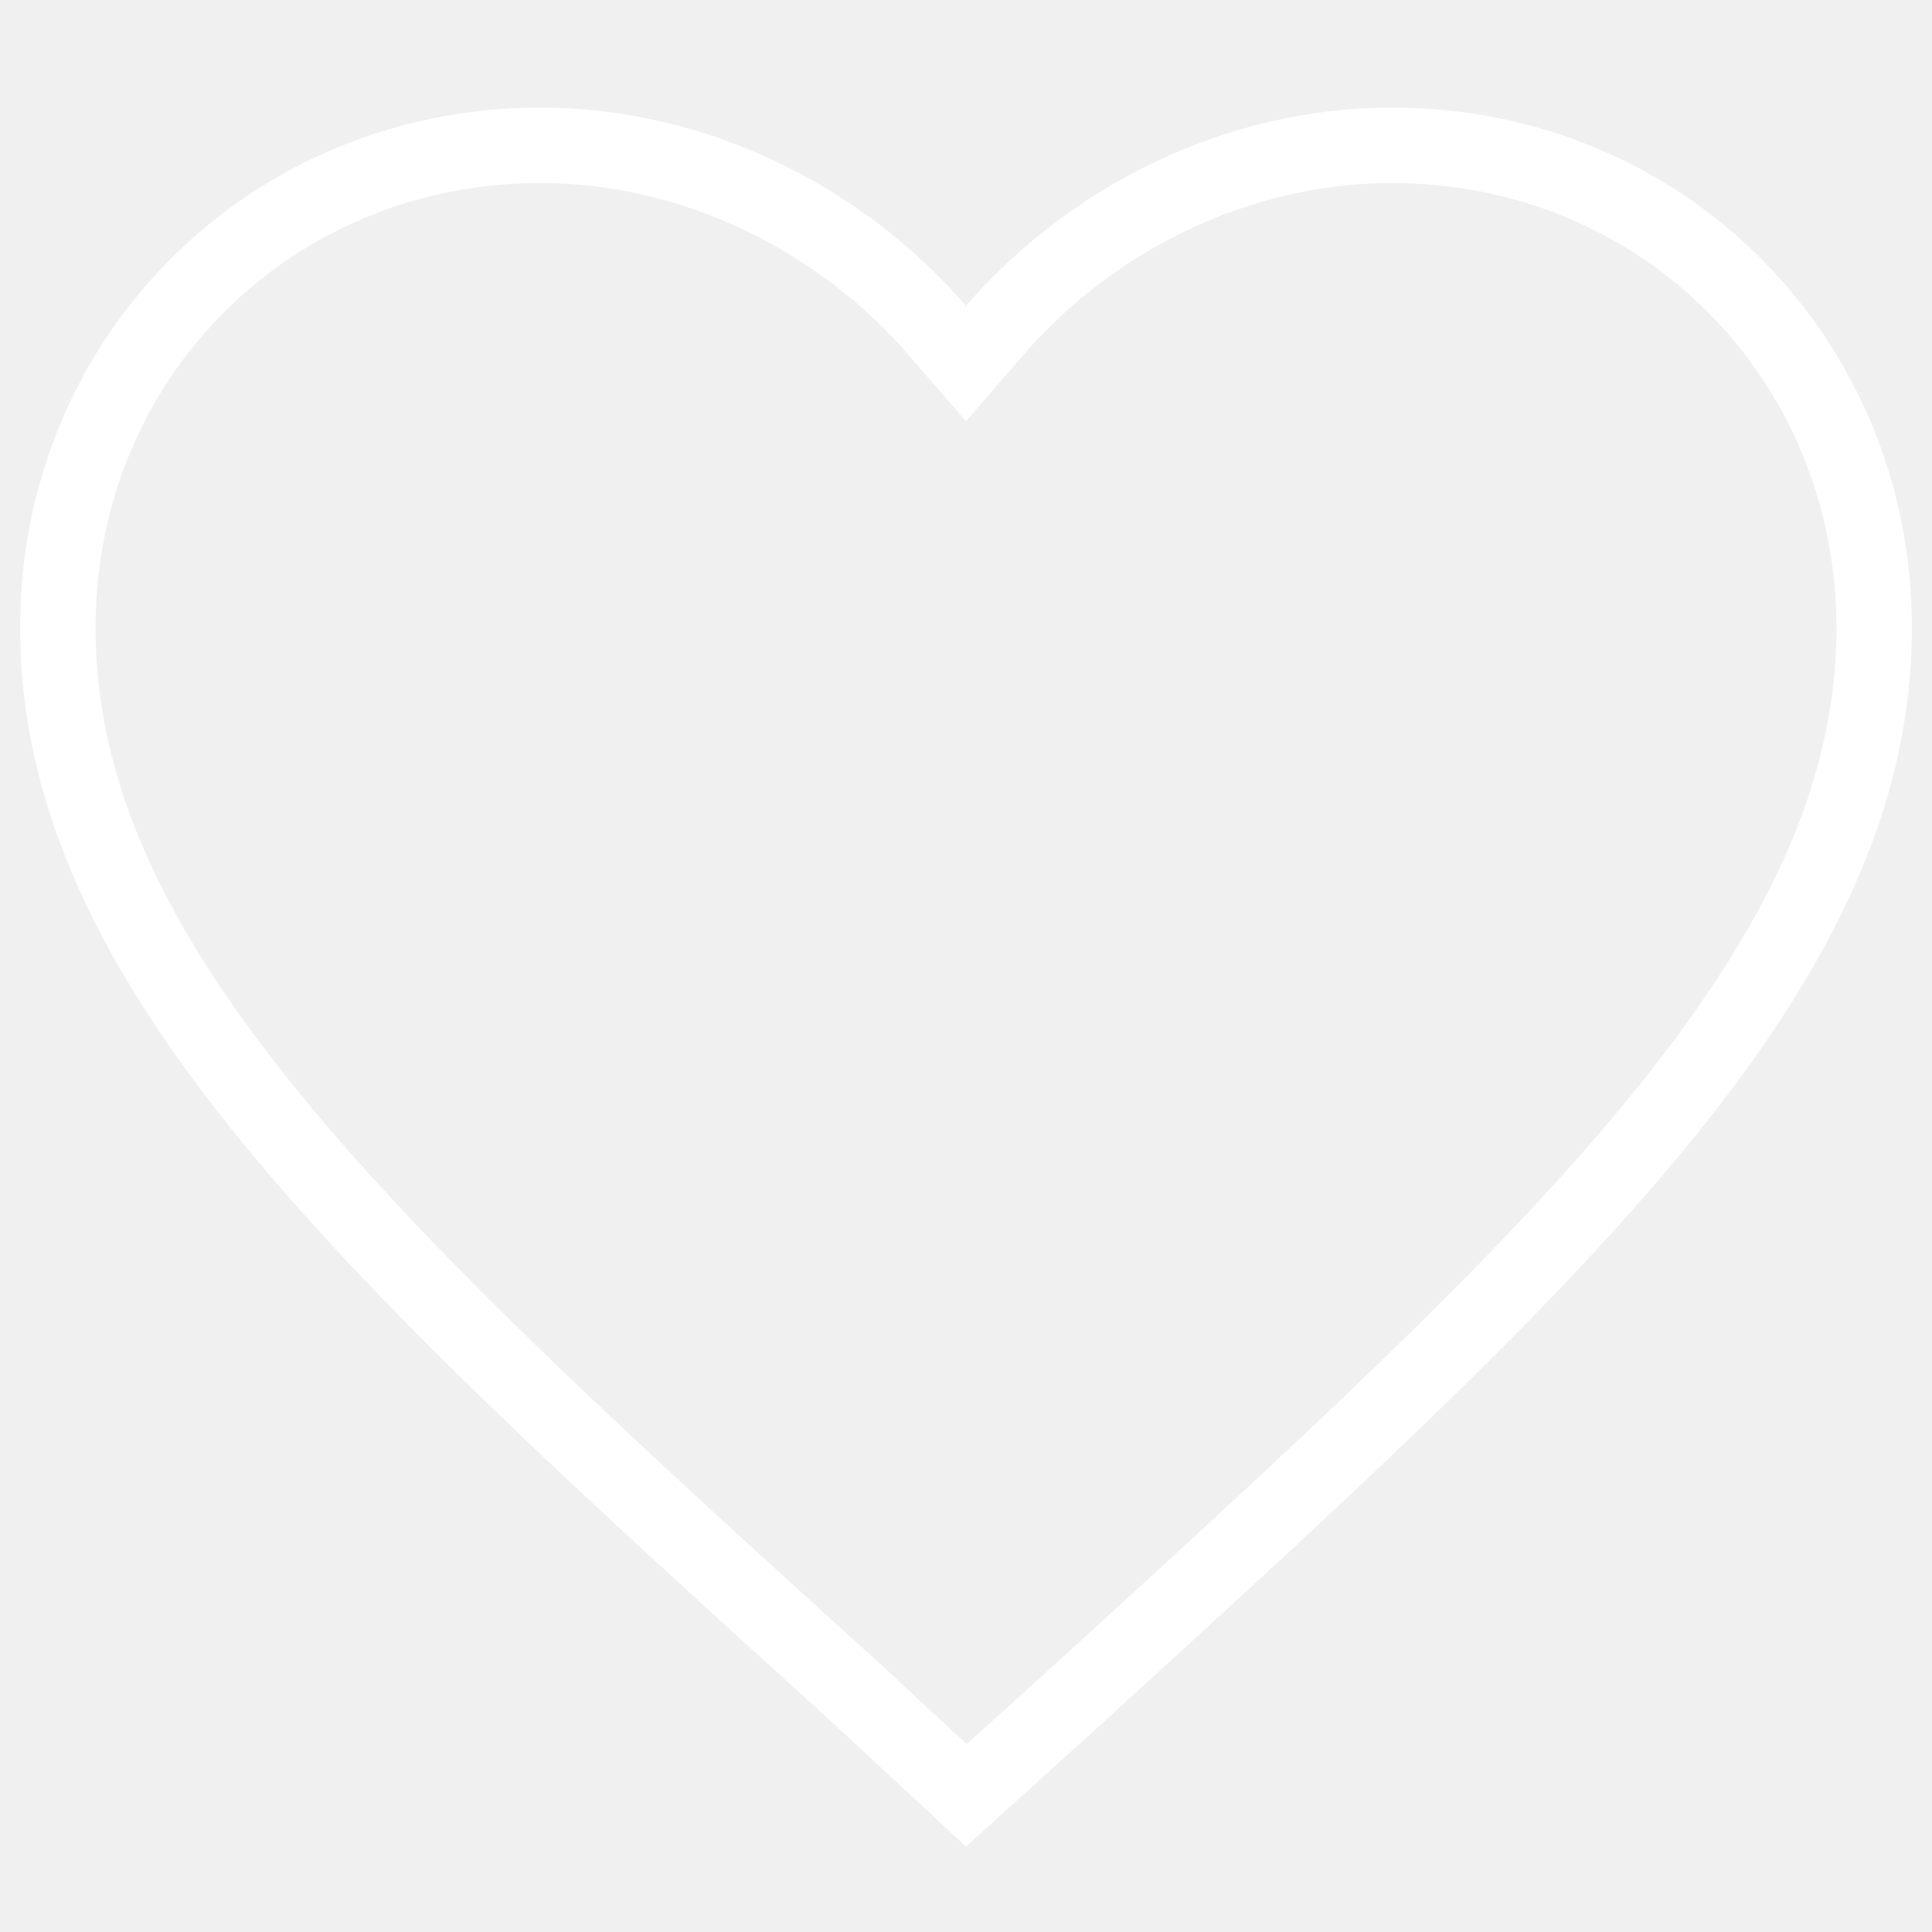
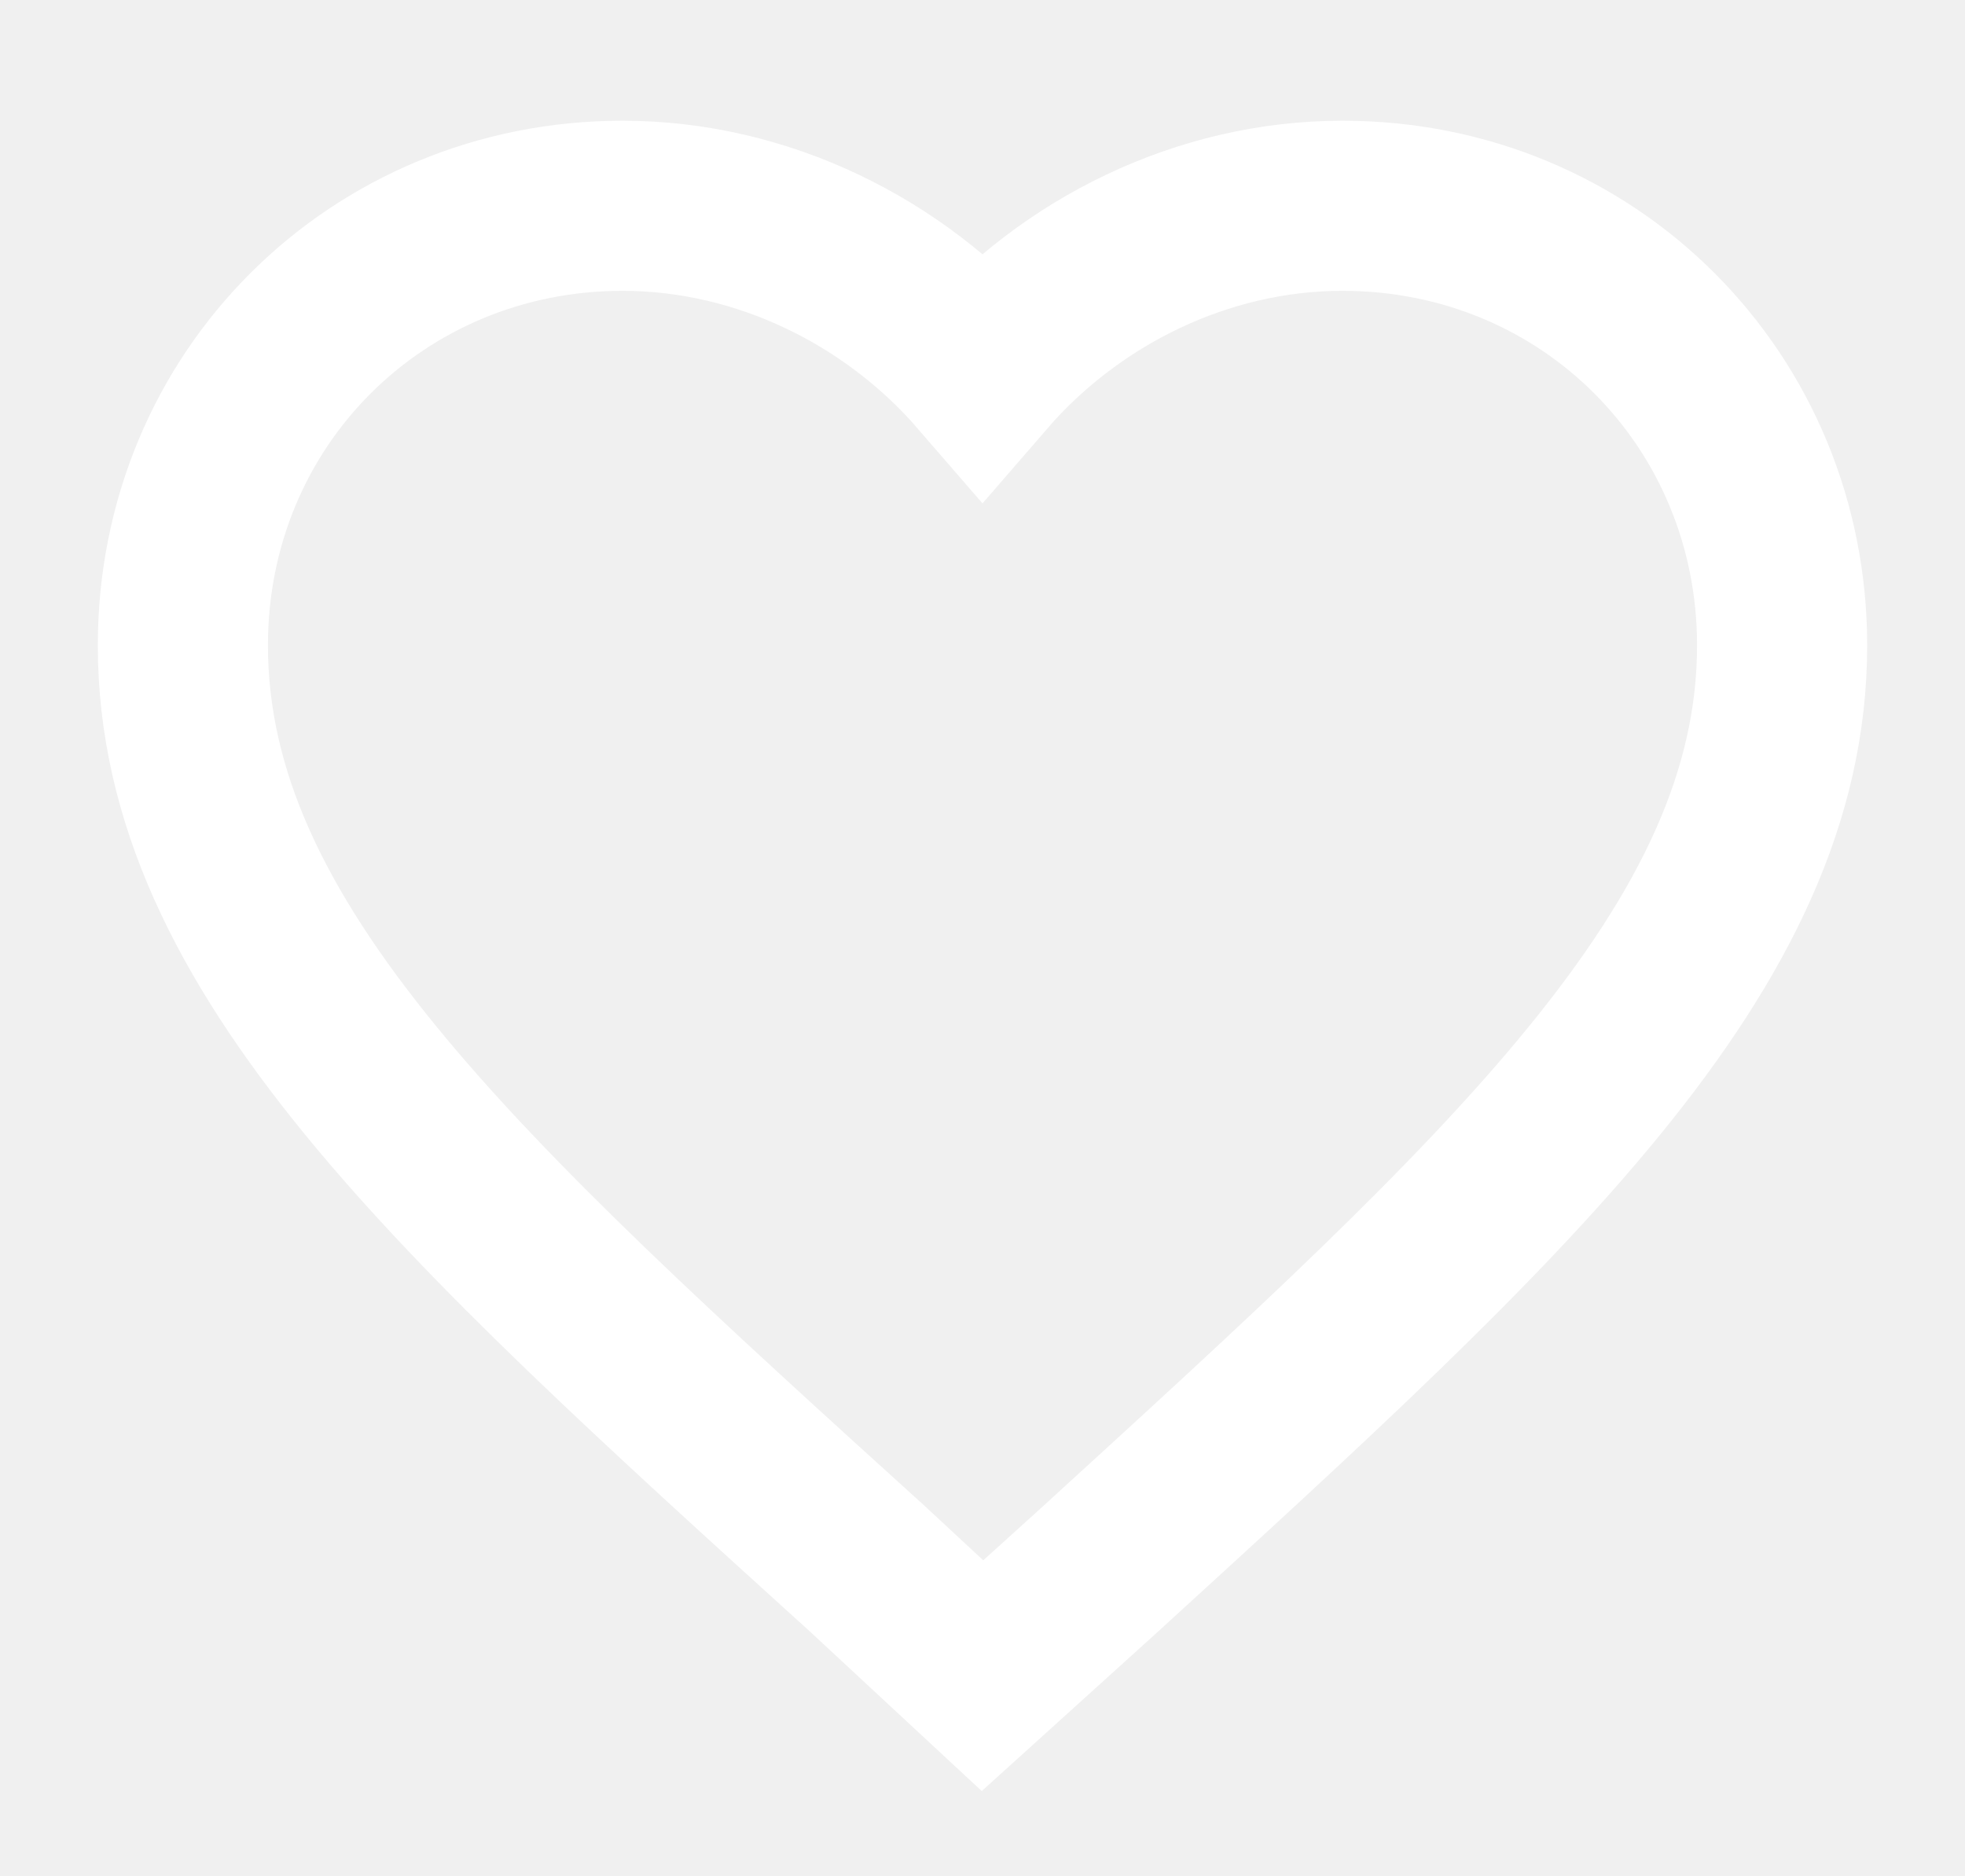
- <svg xmlns="http://www.w3.org/2000/svg" style="isolation:isolate" viewBox="0 0 96 96" width="96pt" height="96pt">
-   <defs>
-     <clipPath id="_clipPath_53JNdgQSeXBy5dNyQ721iUlwkxhDRXo8">
-       <rect width="96" height="96" />
-     </clipPath>
-   </defs>
-   <g clip-path="url(#_clipPath_53JNdgQSeXBy5dNyQ721iUlwkxhDRXo8)">
-     <mask id="_mask_q0RL3695Pm1rHp8TIrcyBjW0CmUoFtC0">
-       <path d=" M 48 91.754 L 41.216 85.455 C 16.99 63.49 1 48.954 1 31.187 C 1 16.651 12.467 5.346 26.842 5.346 C 35.079 5.346 42.832 9.222 48 15.198 C 53.168 9.222 60.921 5.346 69.158 5.346 C 83.694 5.346 95 16.813 95 31.187 C 95 48.954 79.01 63.49 54.784 85.617 L 48 91.754 Z " fill="white" stroke="none" />
-     </mask>
-     <path d=" M 48 91.754 L 41.216 85.455 C 16.99 63.49 1 48.954 1 31.187 C 1 16.651 12.467 5.346 26.842 5.346 C 35.079 5.346 42.832 9.222 48 15.198 C 53.168 9.222 60.921 5.346 69.158 5.346 C 83.694 5.346 95 16.813 95 31.187 C 95 48.954 79.01 63.49 54.784 85.617 L 48 91.754 Z " fill="none" mask="url(#_mask_q0RL3695Pm1rHp8TIrcyBjW0CmUoFtC0)" vector-effect="non-scaling-stroke" stroke-width="10" stroke="rgb(255,255,255)" stroke-linejoin="miter" stroke-linecap="butt" stroke-miterlimit="4" />
-     <path d=" M 48 91.754 L 41.216 85.455 C 16.99 63.49 1 48.954 1 31.187 C 1 16.651 12.467 5.346 26.842 5.346 C 35.079 5.346 42.832 9.222 48 15.198 C 53.168 9.222 60.921 5.346 69.158 5.346 C 83.694 5.346 95 16.813 95 31.187 C 95 48.954 79.01 63.49 54.784 85.617 L 48 91.754 Z " fill="none" />
-   </g>
+ <svg xmlns="http://www.w3.org/2000/svg" width="154" height="147" viewBox="0 0 154 147">
+   <path id="-" fill="none" stroke="#ffffff" stroke-width="13.333" d="M 77 131.339 L 67.955 122.94 C 35.653 93.653 14.333 74.272 14.333 50.583 C 14.333 31.201 29.623 16.128 48.789 16.128 C 59.772 16.128 70.109 21.296 77 29.264 C 83.891 21.296 94.228 16.128 105.211 16.128 C 124.592 16.128 139.667 31.417 139.667 50.583 C 139.667 74.272 118.347 93.653 86.045 123.156 L 77 131.339 Z" />
</svg>
